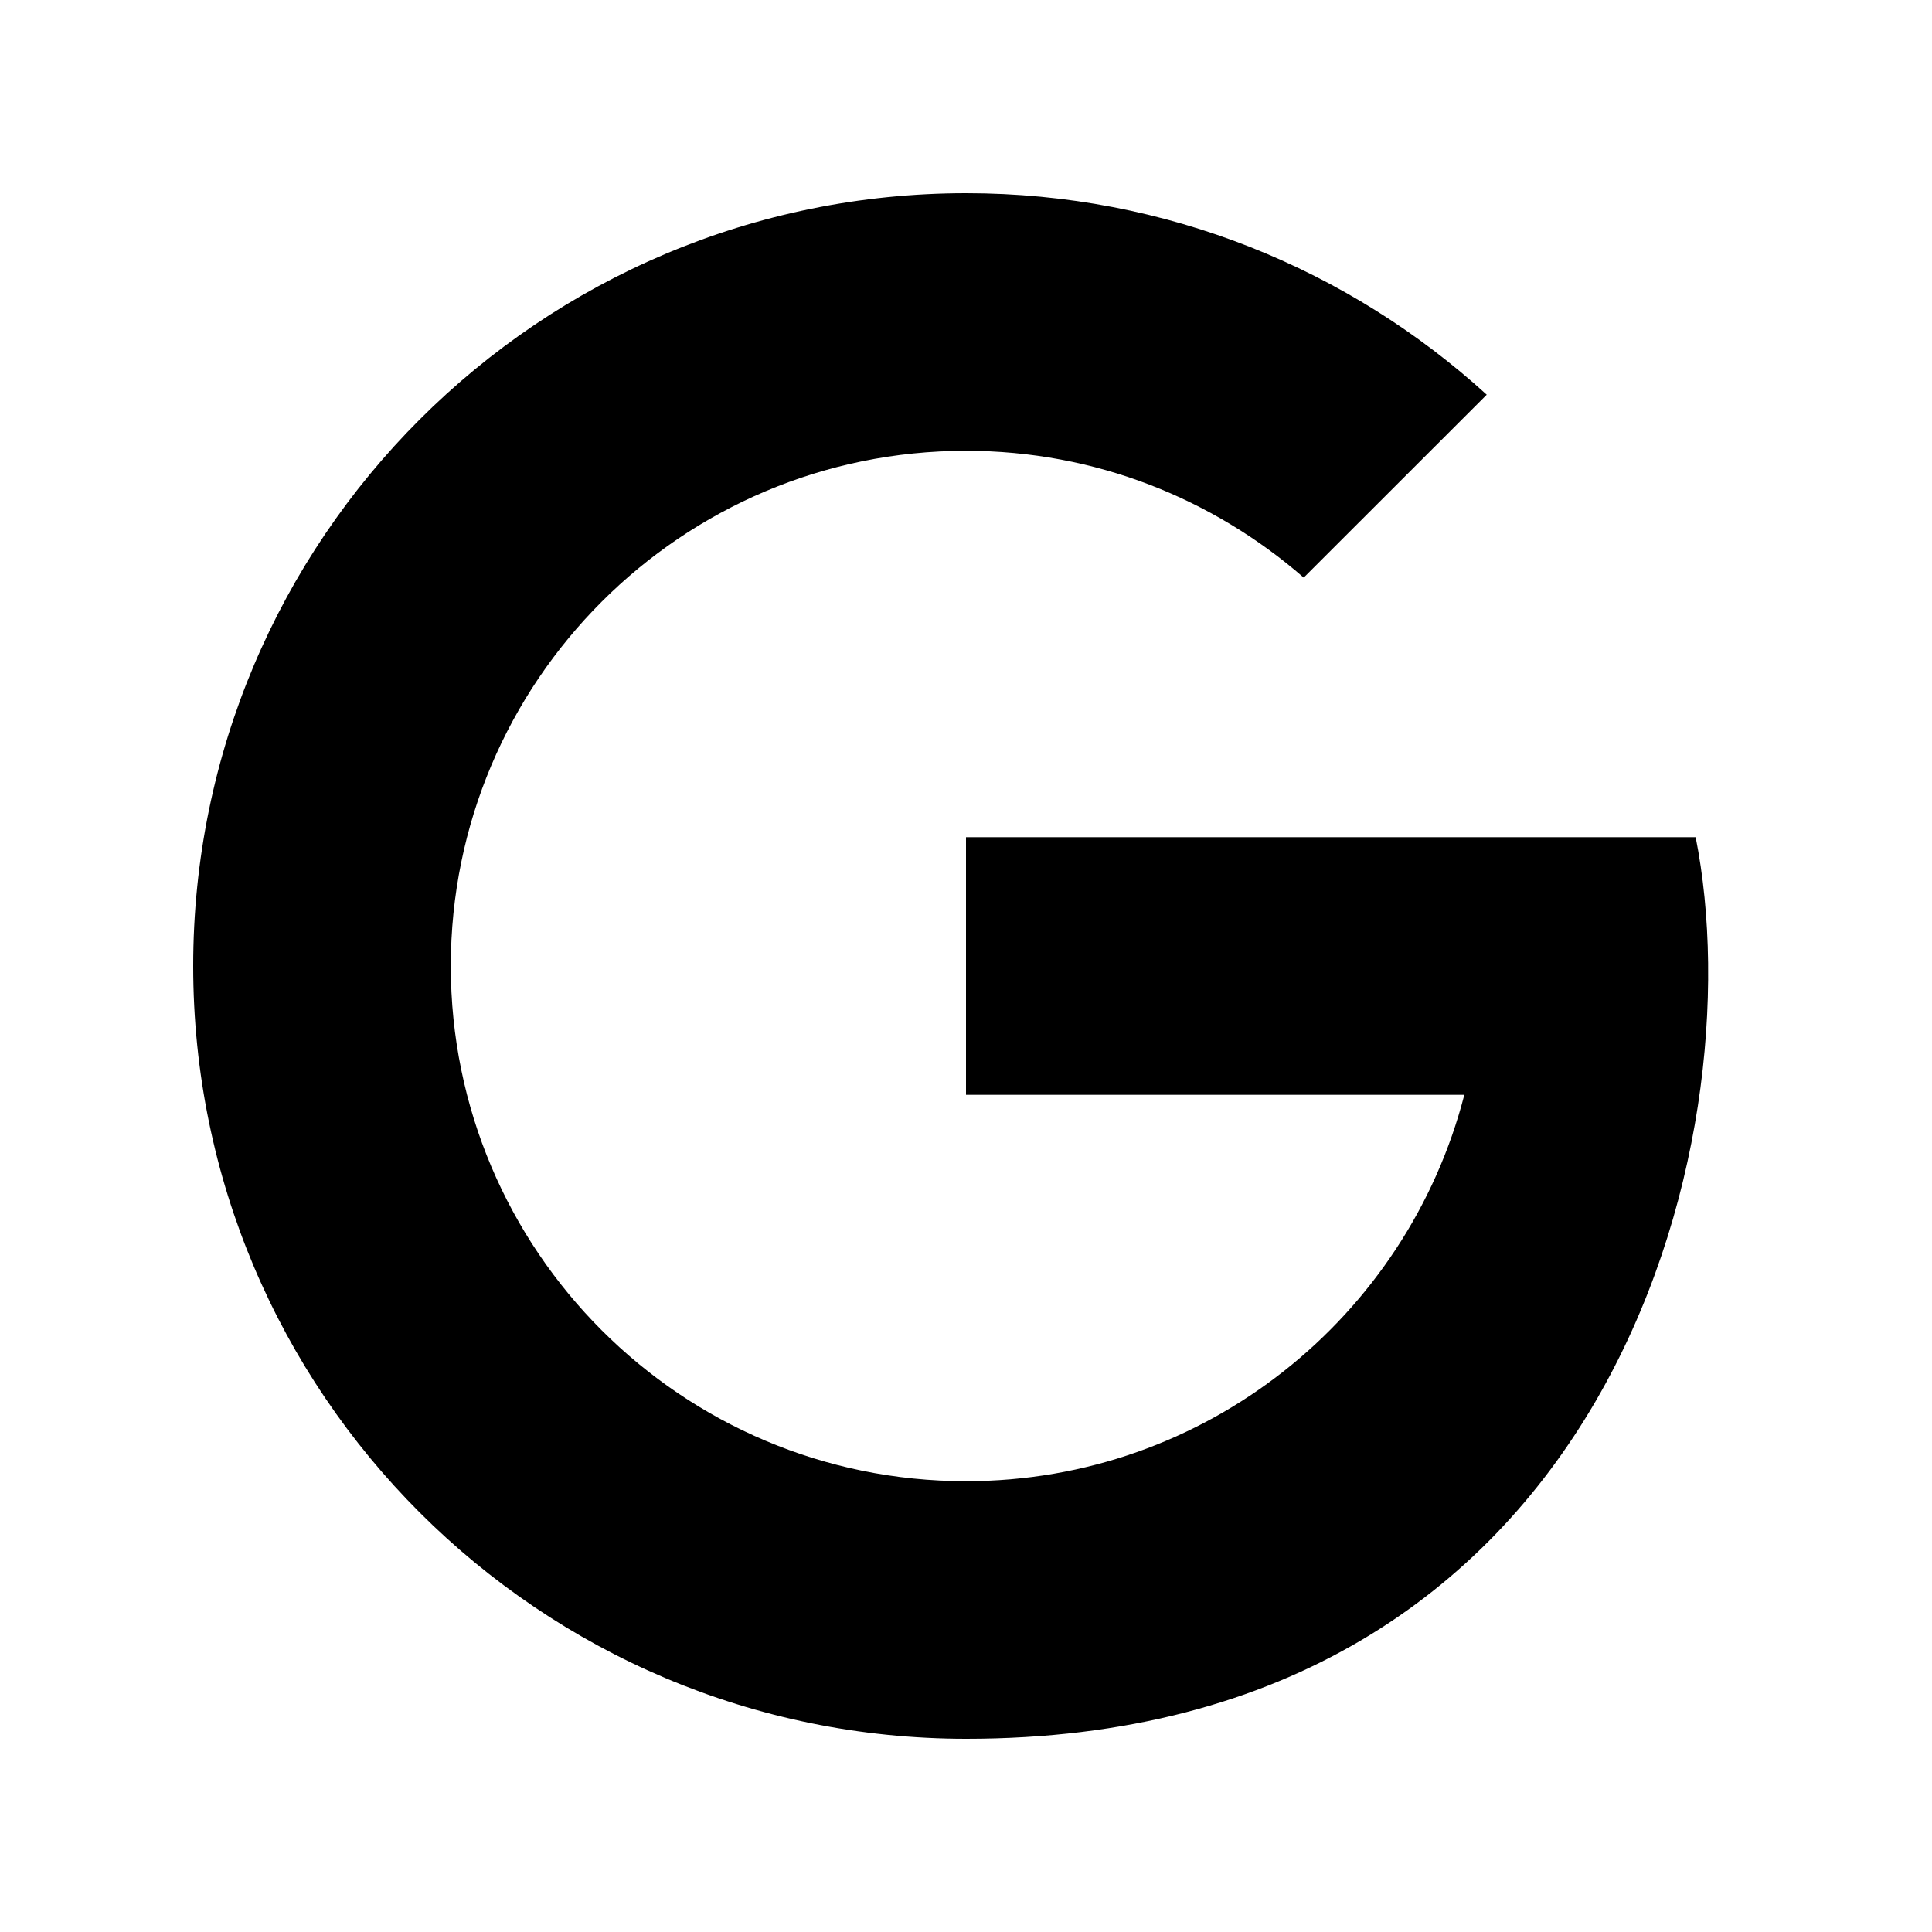
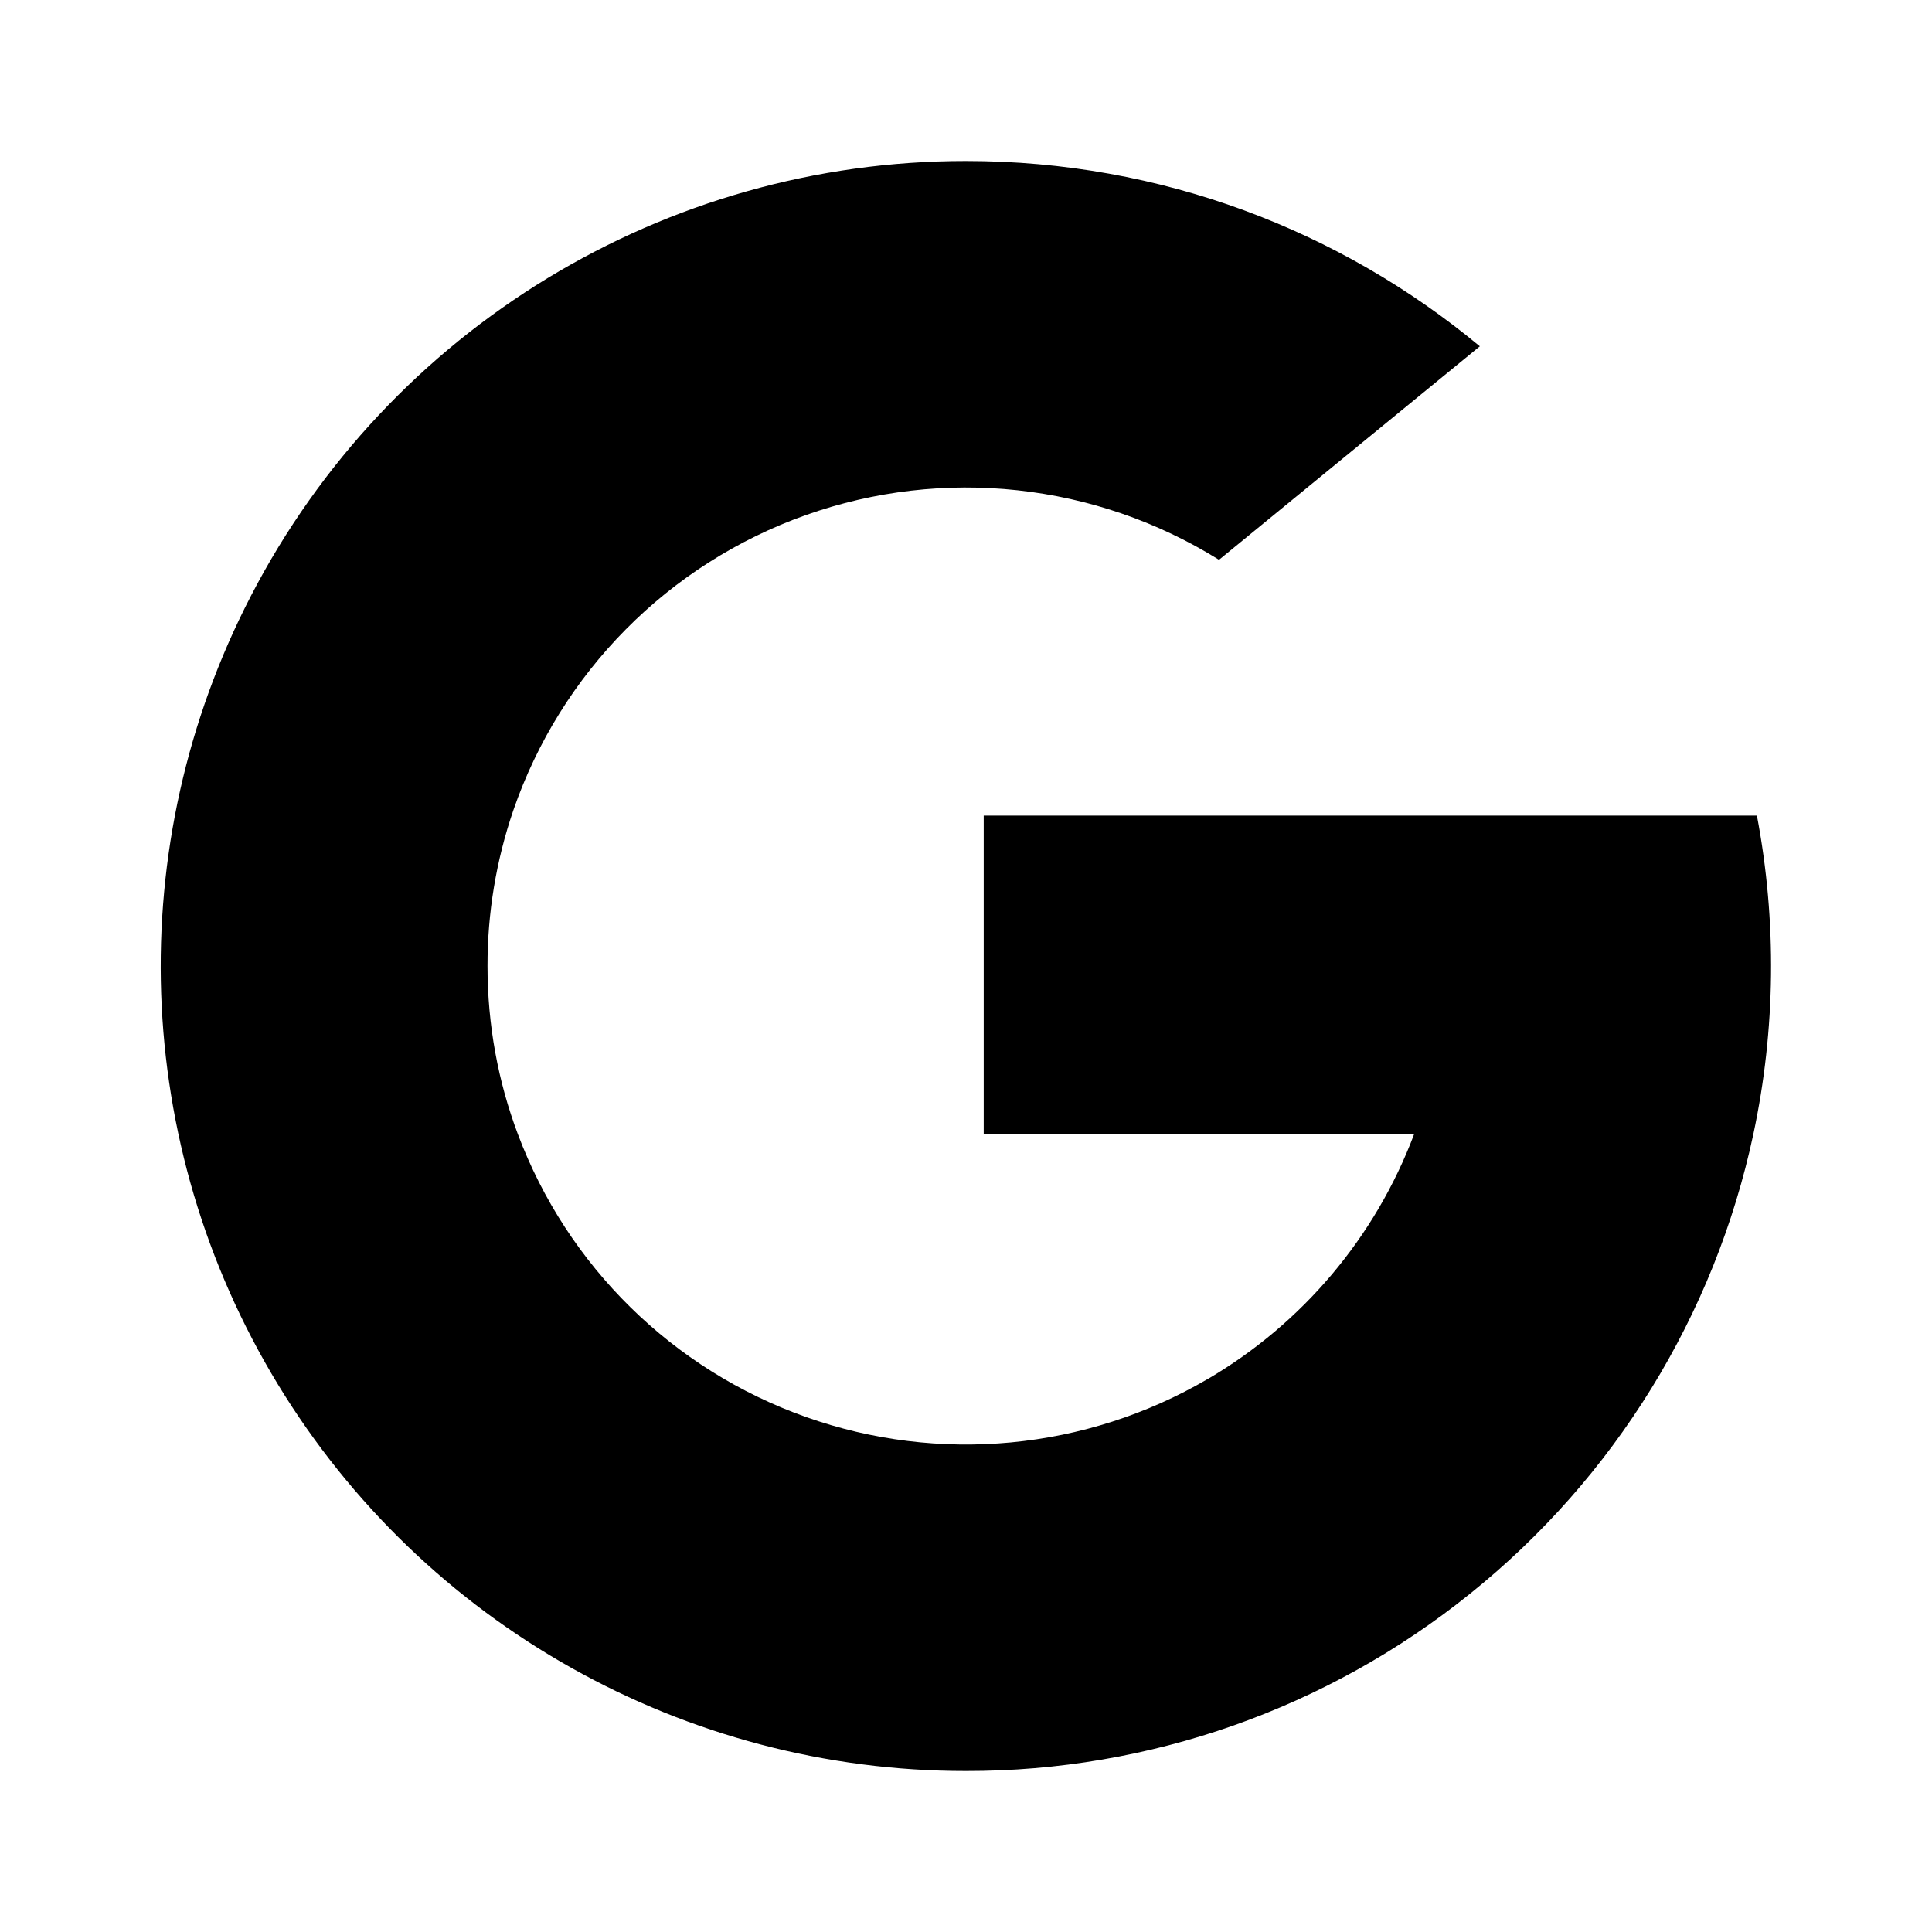
- <svg xmlns="http://www.w3.org/2000/svg" fill="#000000" viewBox="0 0 30 30" width="30px" height="30px">
-   <path d="M 15.004 3 C 8.375 3 3 8.373 3 15 C 3 21.627 8.375 27 15.004 27 C 25.014 27 27.269 17.707 26.33 13 L 25 13 L 22.732 13 L 15 13 L 15 17 L 22.738 17 C 21.849 20.448 18.726 23 15 23 C 10.582 23 7 19.418 7 15 C 7 10.582 10.582 7 15 7 C 17.009 7 18.839 7.746 20.244 8.969 L 23.086 6.129 C 20.952 4.185 18.117 3 15.004 3 z" />
+ <svg xmlns="http://www.w3.org/2000/svg" width="24px" height="24px" viewBox="-2 -2 24 24" preserveAspectRatio="xMinYMin" class="jam jam-google">
+   <path d="M4.376 8.068A5.944 5.944 0 0 0 4.056 10c0 .734.132 1.437.376 2.086a5.946 5.946 0 0 0 8.57 3.045h.001a5.96 5.96 0 0 0 2.564-3.043H10.22V8.132h9.605a10.019 10.019 0 0 1-.044 3.956 9.998 9.998 0 0 1-3.52 5.71A9.958 9.958 0 0 1 10 20 9.998 9.998 0 0 1 1.118 5.401 9.998 9.998 0 0 1 10 0c2.426 0 4.651.864 6.383 2.302l-3.24 2.652a5.948 5.948 0 0 0-8.767 3.114z" />
</svg>
